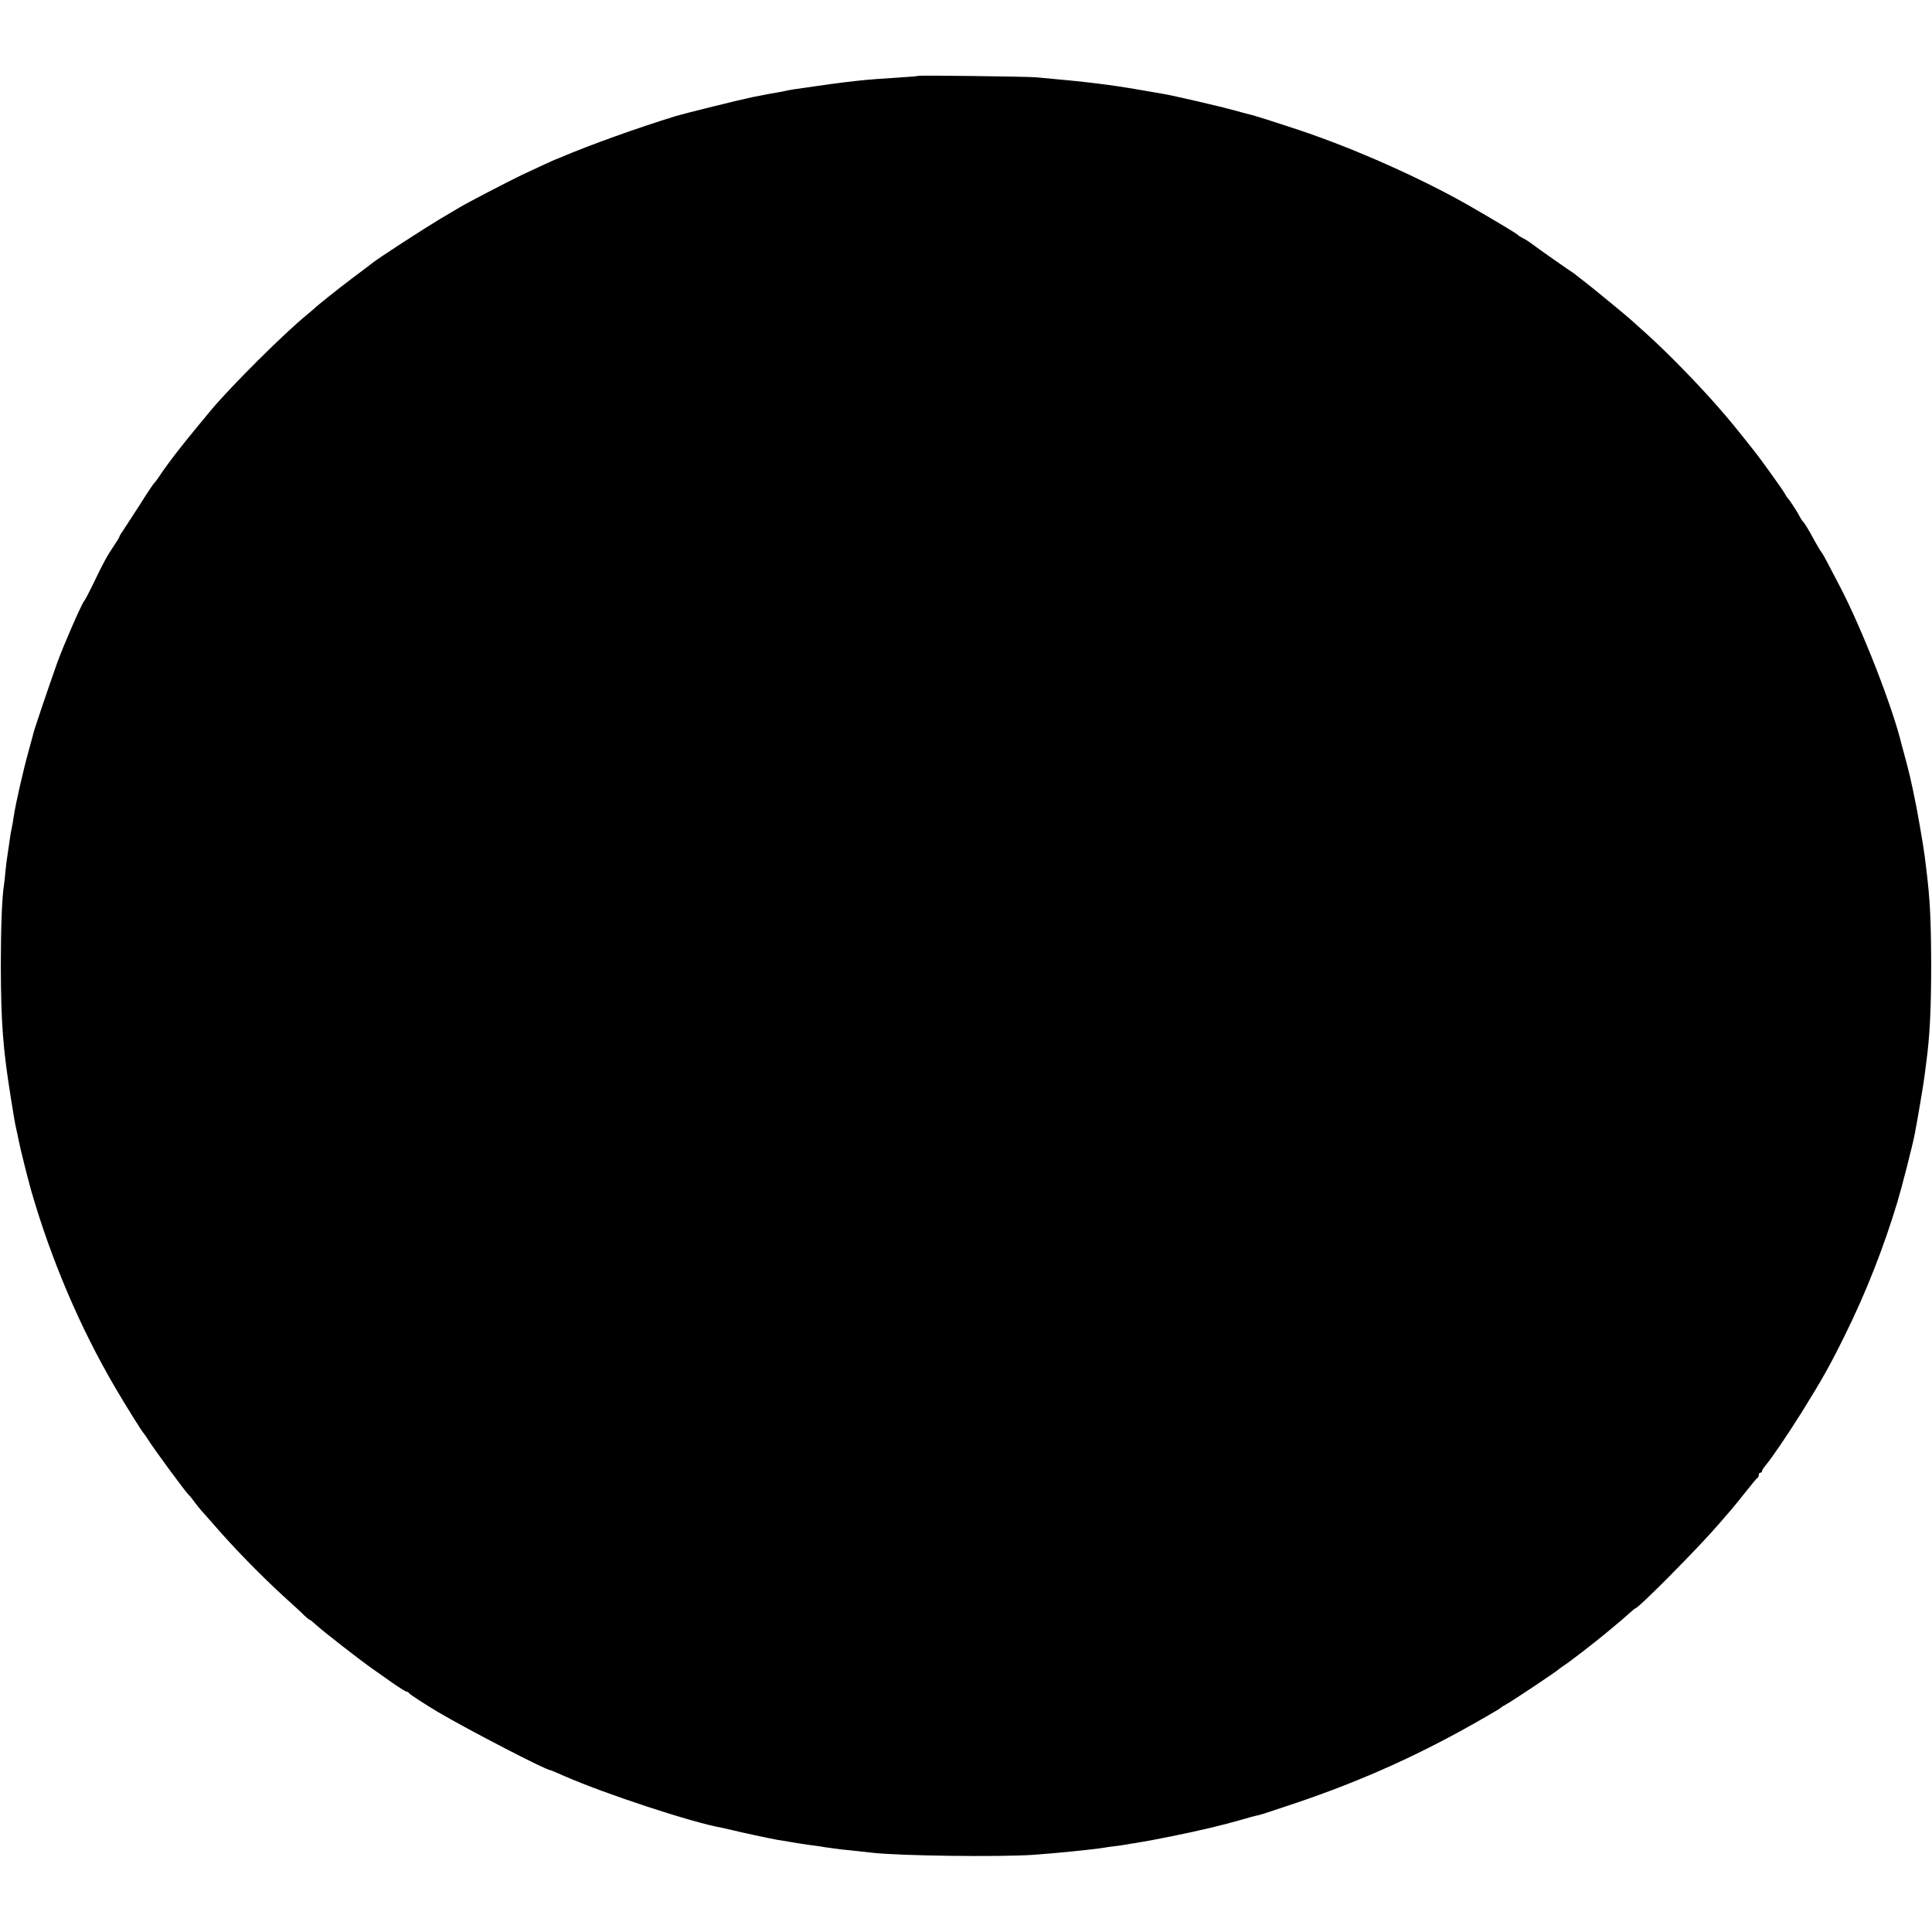
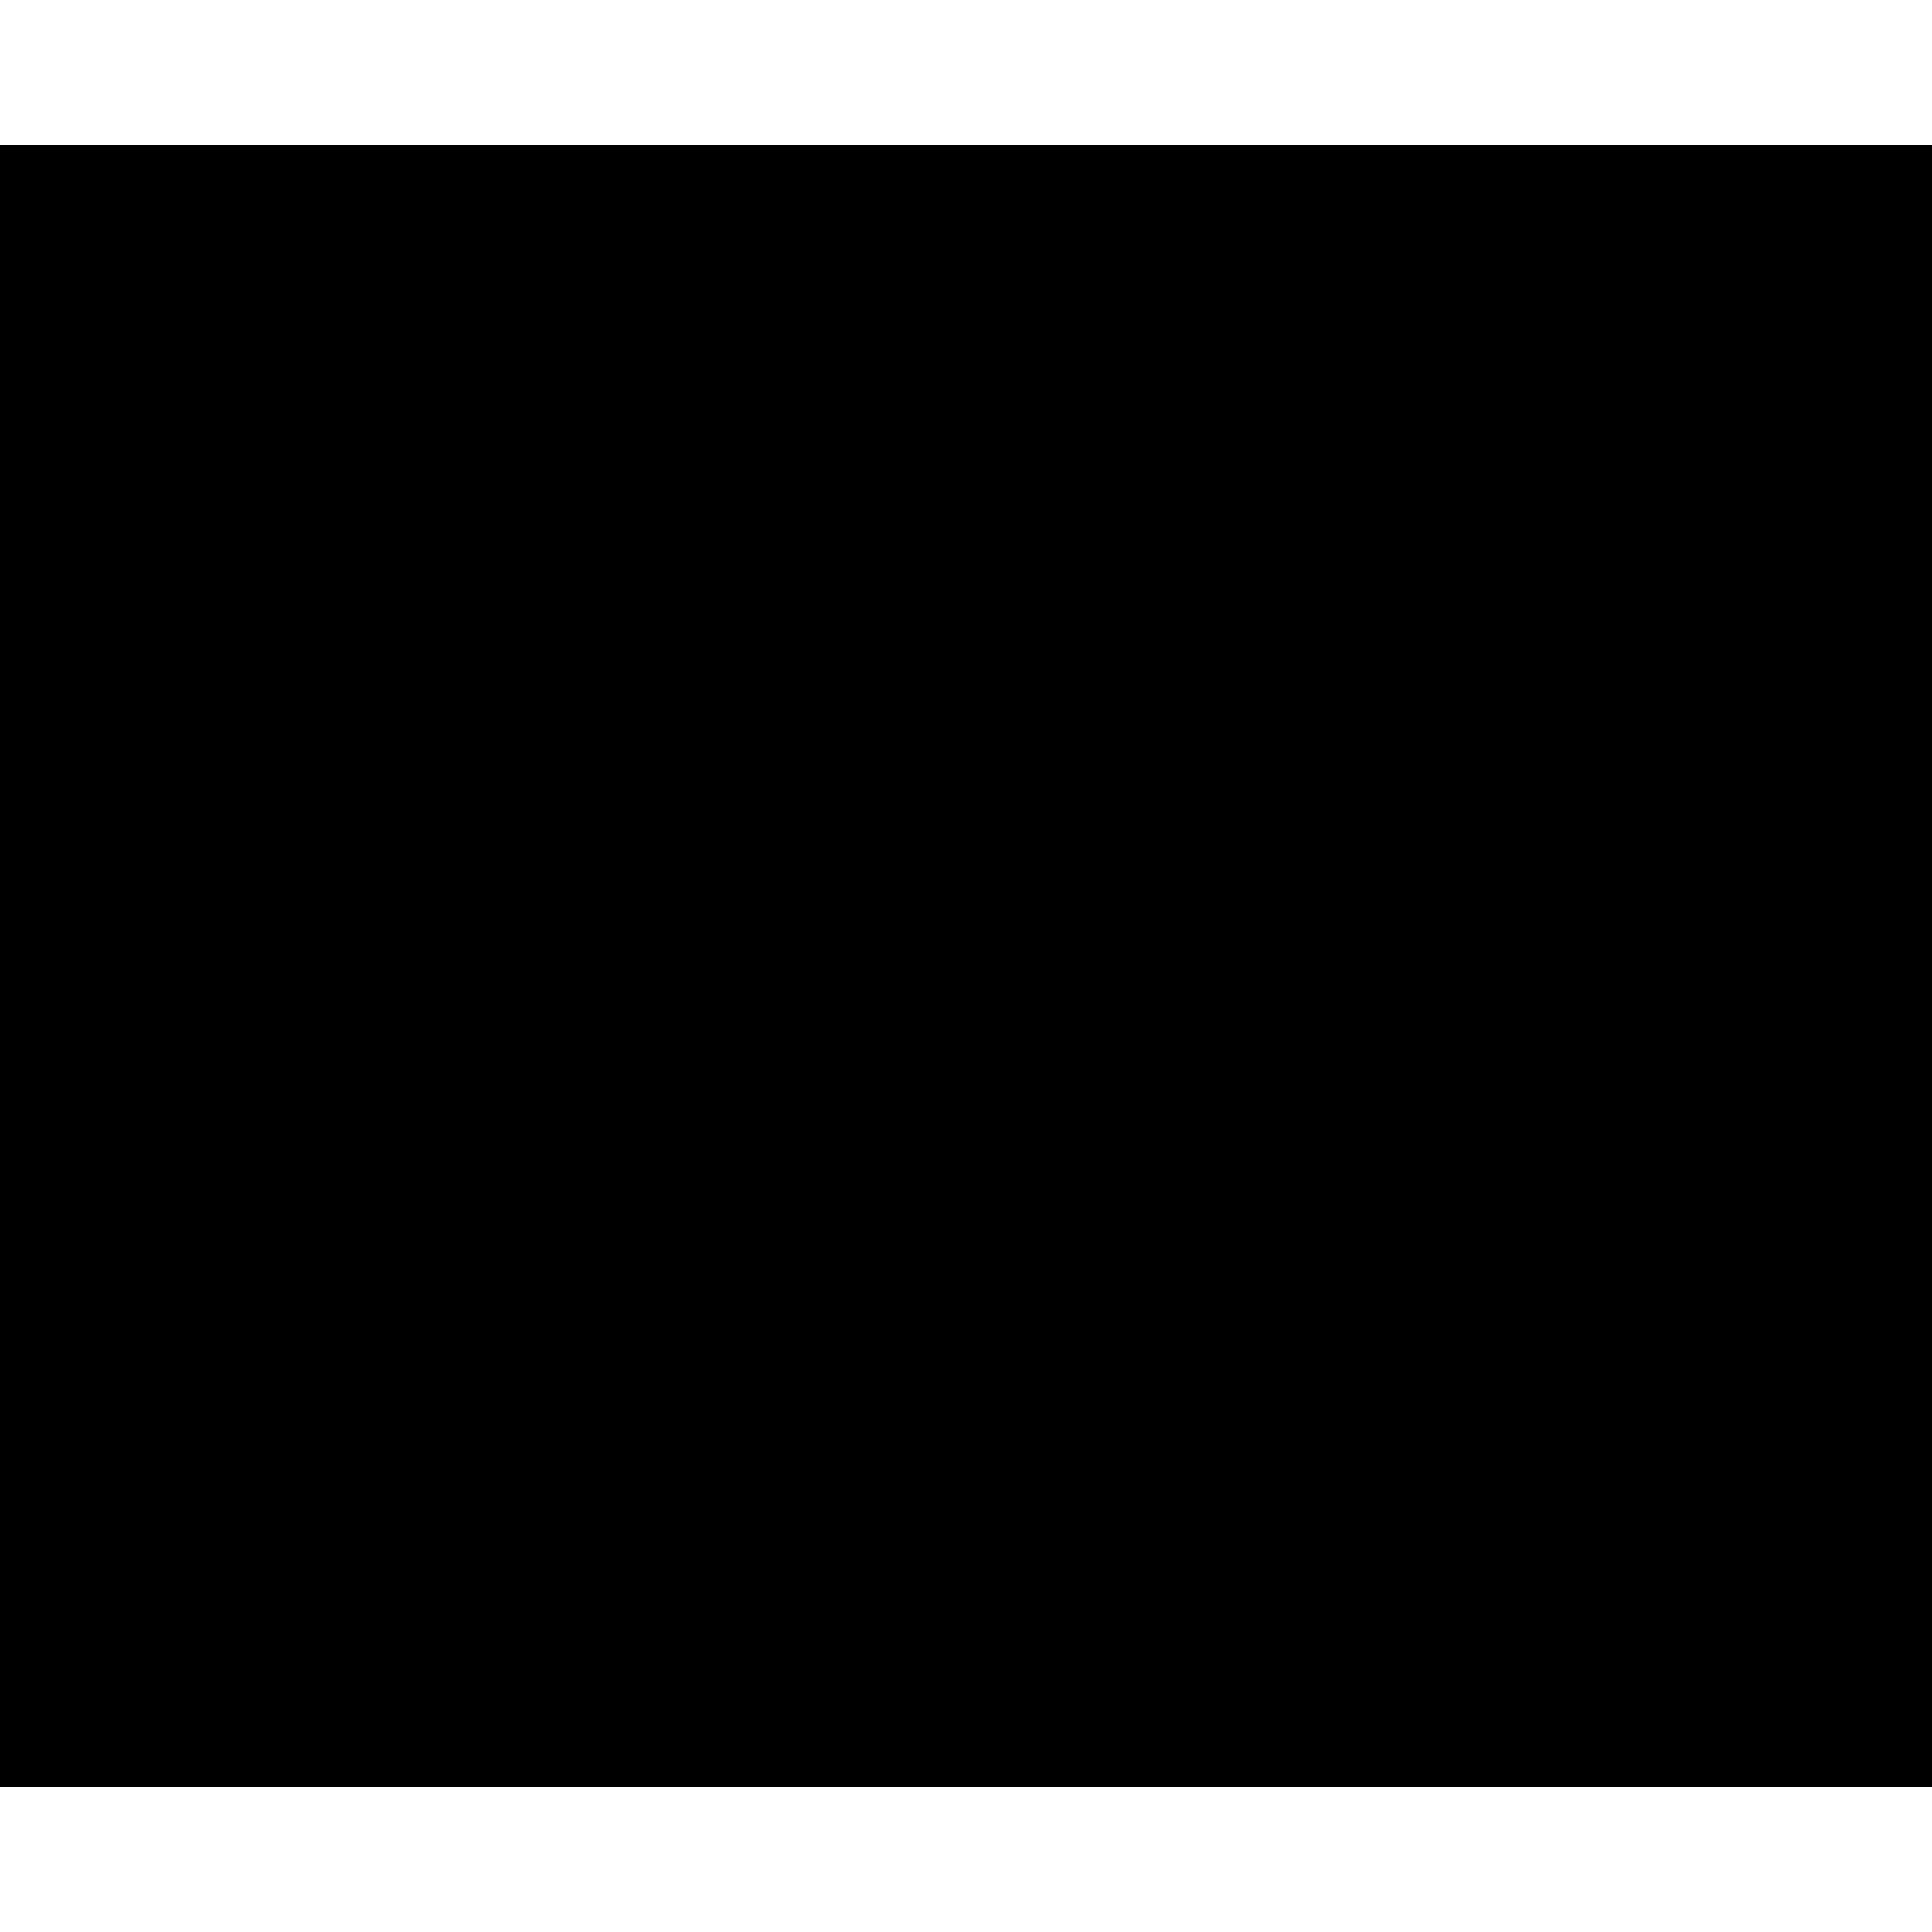
- <svg xmlns="http://www.w3.org/2000/svg" version="1.0" width="1182pt" height="1182pt" viewBox="0 0 1182 1182" preserveAspectRatio="xMidYMid meet">
-   <g transform="translate(0,1182) scale(0.1,-0.1)" fill="#000000" stroke="none">
-     <path d="M5619 11356 c-2 -2 -53 -6 -114 -10 -228 -14 -295 -21 -645 -72 -19 -3 -42 -7 -50 -9 -8 -2 -31 -7 -50 -10 -30 -5 -71 -12 -155 -29 -78 -16 -413 -99 -470 -116 -237 -73 -527 -177 -705 -253 -14 -6 -27 -11 -30 -12 -7 -2 -102 -46 -207 -95 -79 -38 -345 -176 -383 -200 -8 -5 -62 -37 -120 -71 -92 -55 -381 -242 -413 -269 -7 -6 -64 -49 -127 -96 -96 -73 -210 -164 -230 -184 -3 -3 -21 -18 -40 -34 -136 -110 -457 -429 -587 -583 -38 -45 -118 -143 -153 -186 -5 -7 -22 -28 -37 -47 -44 -54 -108 -142 -129 -175 -10 -16 -24 -34 -30 -40 -6 -5 -48 -68 -93 -140 -46 -71 -92 -142 -102 -157 -11 -15 -19 -30 -19 -33 0 -3 -17 -31 -39 -63 -37 -55 -60 -97 -132 -247 -19 -38 -39 -77 -46 -85 -17 -22 -126 -272 -163 -375 -46 -129 -139 -403 -145 -429 -3 -11 -16 -61 -30 -111 -34 -122 -79 -321 -91 -400 -3 -22 -9 -58 -14 -80 -5 -22 -11 -64 -15 -94 -4 -30 -9 -63 -11 -75 -2 -12 -7 -48 -10 -81 -3 -33 -7 -71 -9 -84 -13 -77 -20 -268 -20 -501 1 -347 13 -505 61 -805 21 -130 23 -145 34 -195 6 -25 12 -54 14 -66 8 -44 58 -242 77 -309 122 -422 298 -836 513 -1203 66 -113 166 -273 176 -282 3 -3 18 -25 34 -50 37 -57 224 -312 240 -325 6 -5 23 -26 38 -47 15 -20 33 -42 40 -50 7 -7 42 -47 78 -88 128 -148 293 -316 439 -449 47 -42 97 -88 112 -104 16 -15 31 -27 34 -27 3 0 18 -12 33 -26 39 -37 276 -222 357 -278 39 -27 98 -69 132 -93 34 -23 66 -43 72 -43 5 0 11 -4 13 -8 2 -7 102 -71 179 -117 187 -110 660 -355 686 -355 3 0 41 -16 86 -36 246 -108 782 -285 967 -317 14 -3 43 -10 65 -15 39 -10 229 -51 270 -58 11 -1 47 -8 80 -13 33 -6 78 -13 100 -16 22 -3 58 -8 80 -11 22 -4 49 -8 60 -9 45 -7 114 -15 170 -20 33 -4 74 -8 90 -10 166 -19 766 -27 985 -13 133 9 378 34 430 43 14 3 45 7 70 10 25 3 56 7 70 10 14 3 39 7 55 9 71 12 107 18 225 42 173 35 304 66 433 103 37 11 70 20 72 20 3 1 6 1 8 2 1 0 9 2 18 4 8 1 105 33 215 70 420 141 787 307 1175 532 20 12 47 27 60 35 13 7 26 16 29 19 3 3 16 12 30 19 38 20 315 205 330 220 3 3 17 13 32 23 28 17 194 146 254 196 81 67 122 102 148 126 15 14 29 25 31 25 19 0 390 375 510 515 28 32 62 72 77 89 15 17 55 67 90 111 35 44 66 82 70 83 5 2 8 10 8 18 0 8 5 14 10 14 6 0 10 4 10 10 0 5 10 21 22 35 36 42 132 183 221 325 125 201 173 286 266 475 128 259 235 532 319 810 28 93 94 351 107 420 18 94 54 307 59 350 4 28 9 66 11 85 22 164 30 331 30 600 -1 270 -7 398 -29 575 -3 22 -8 63 -11 90 -8 63 -50 305 -64 365 -5 25 -12 59 -16 75 -3 17 -16 73 -30 125 -14 52 -27 102 -30 111 -54 229 -245 717 -380 974 -20 39 -51 97 -68 130 -17 33 -36 67 -42 75 -7 8 -26 40 -43 71 -33 62 -63 111 -72 119 -4 3 -10 12 -14 20 -14 29 -67 112 -77 120 -3 3 -12 16 -19 29 -10 20 -146 210 -187 261 -117 148 -141 177 -218 266 -130 149 -318 341 -444 454 -40 36 -80 72 -90 81 -21 20 -247 206 -291 239 -18 14 -38 30 -45 35 -6 6 -18 15 -27 20 -21 13 -219 152 -239 168 -23 18 -52 36 -69 44 -8 4 -17 9 -20 13 -6 8 -117 75 -290 175 -297 171 -710 355 -1054 470 -157 52 -256 83 -286 91 -8 2 -56 14 -106 28 -92 26 -371 90 -434 101 -19 3 -84 15 -145 25 -184 32 -321 49 -635 77 -57 5 -716 13 -721 9z" />
+ <svg xmlns="http://www.w3.org/2000/svg" version="1.0" width="998pt" height="998pt" viewBox="0 0 998 998" preserveAspectRatio="xMidYMid meet">
+   <g transform="translate(0,998) scale(0.1,-0.1)" fill="#000000" stroke="none">
+     <path d="M0 4990 l0 -4240 4990 0 4990 0 0 4240 0 4240 -4990 0 -4990 0 0 -4240z" />
  </g>
</svg>
